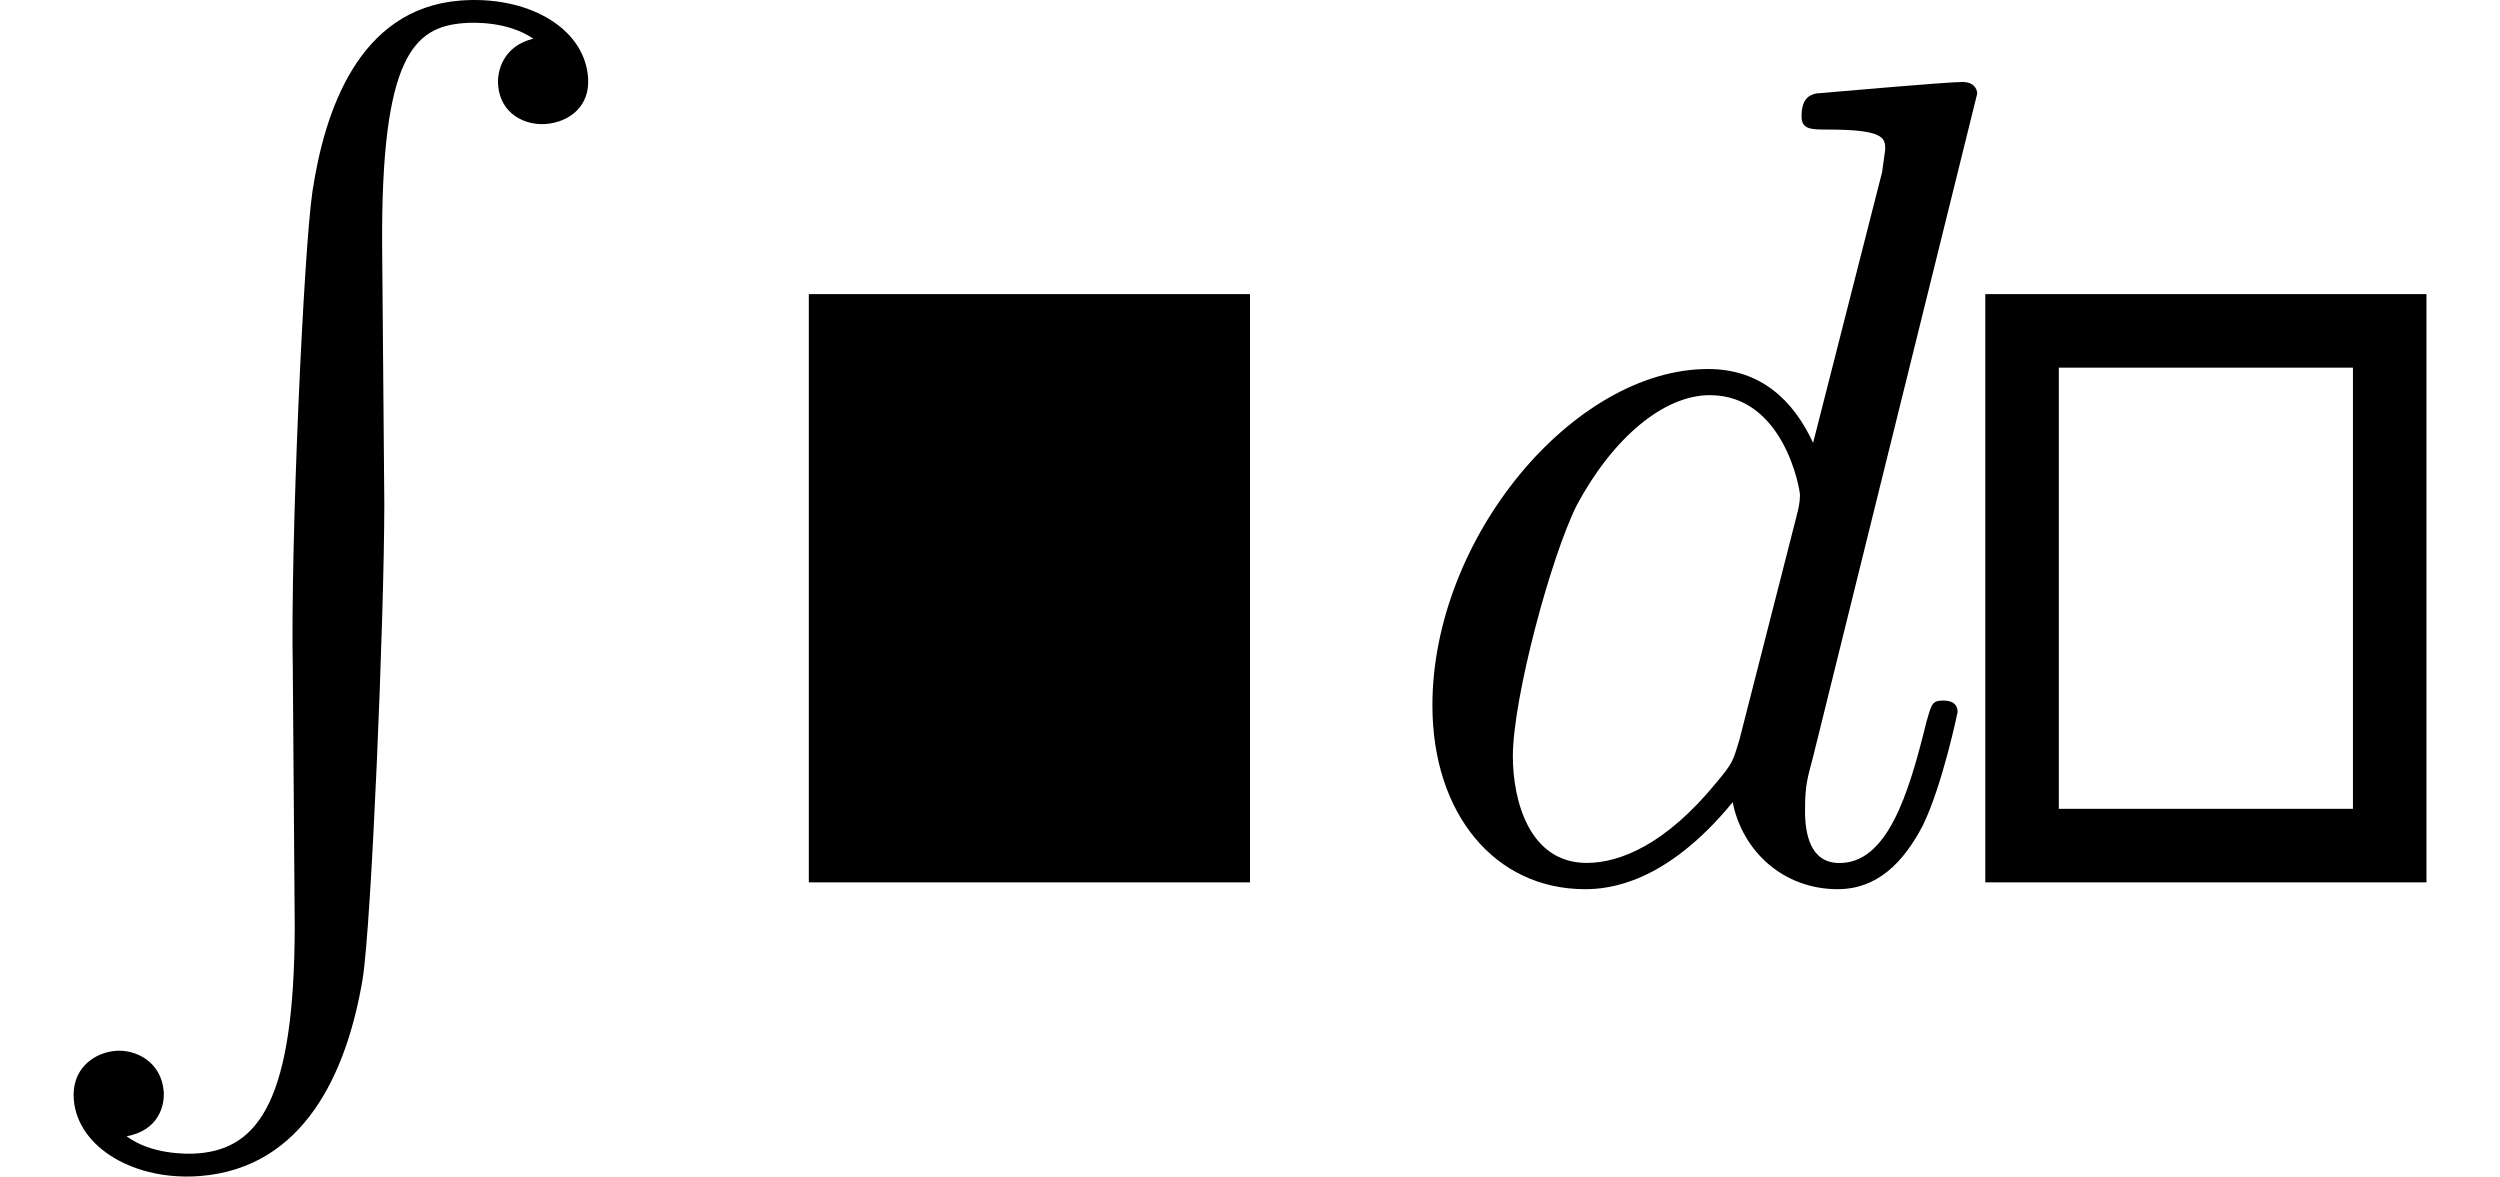
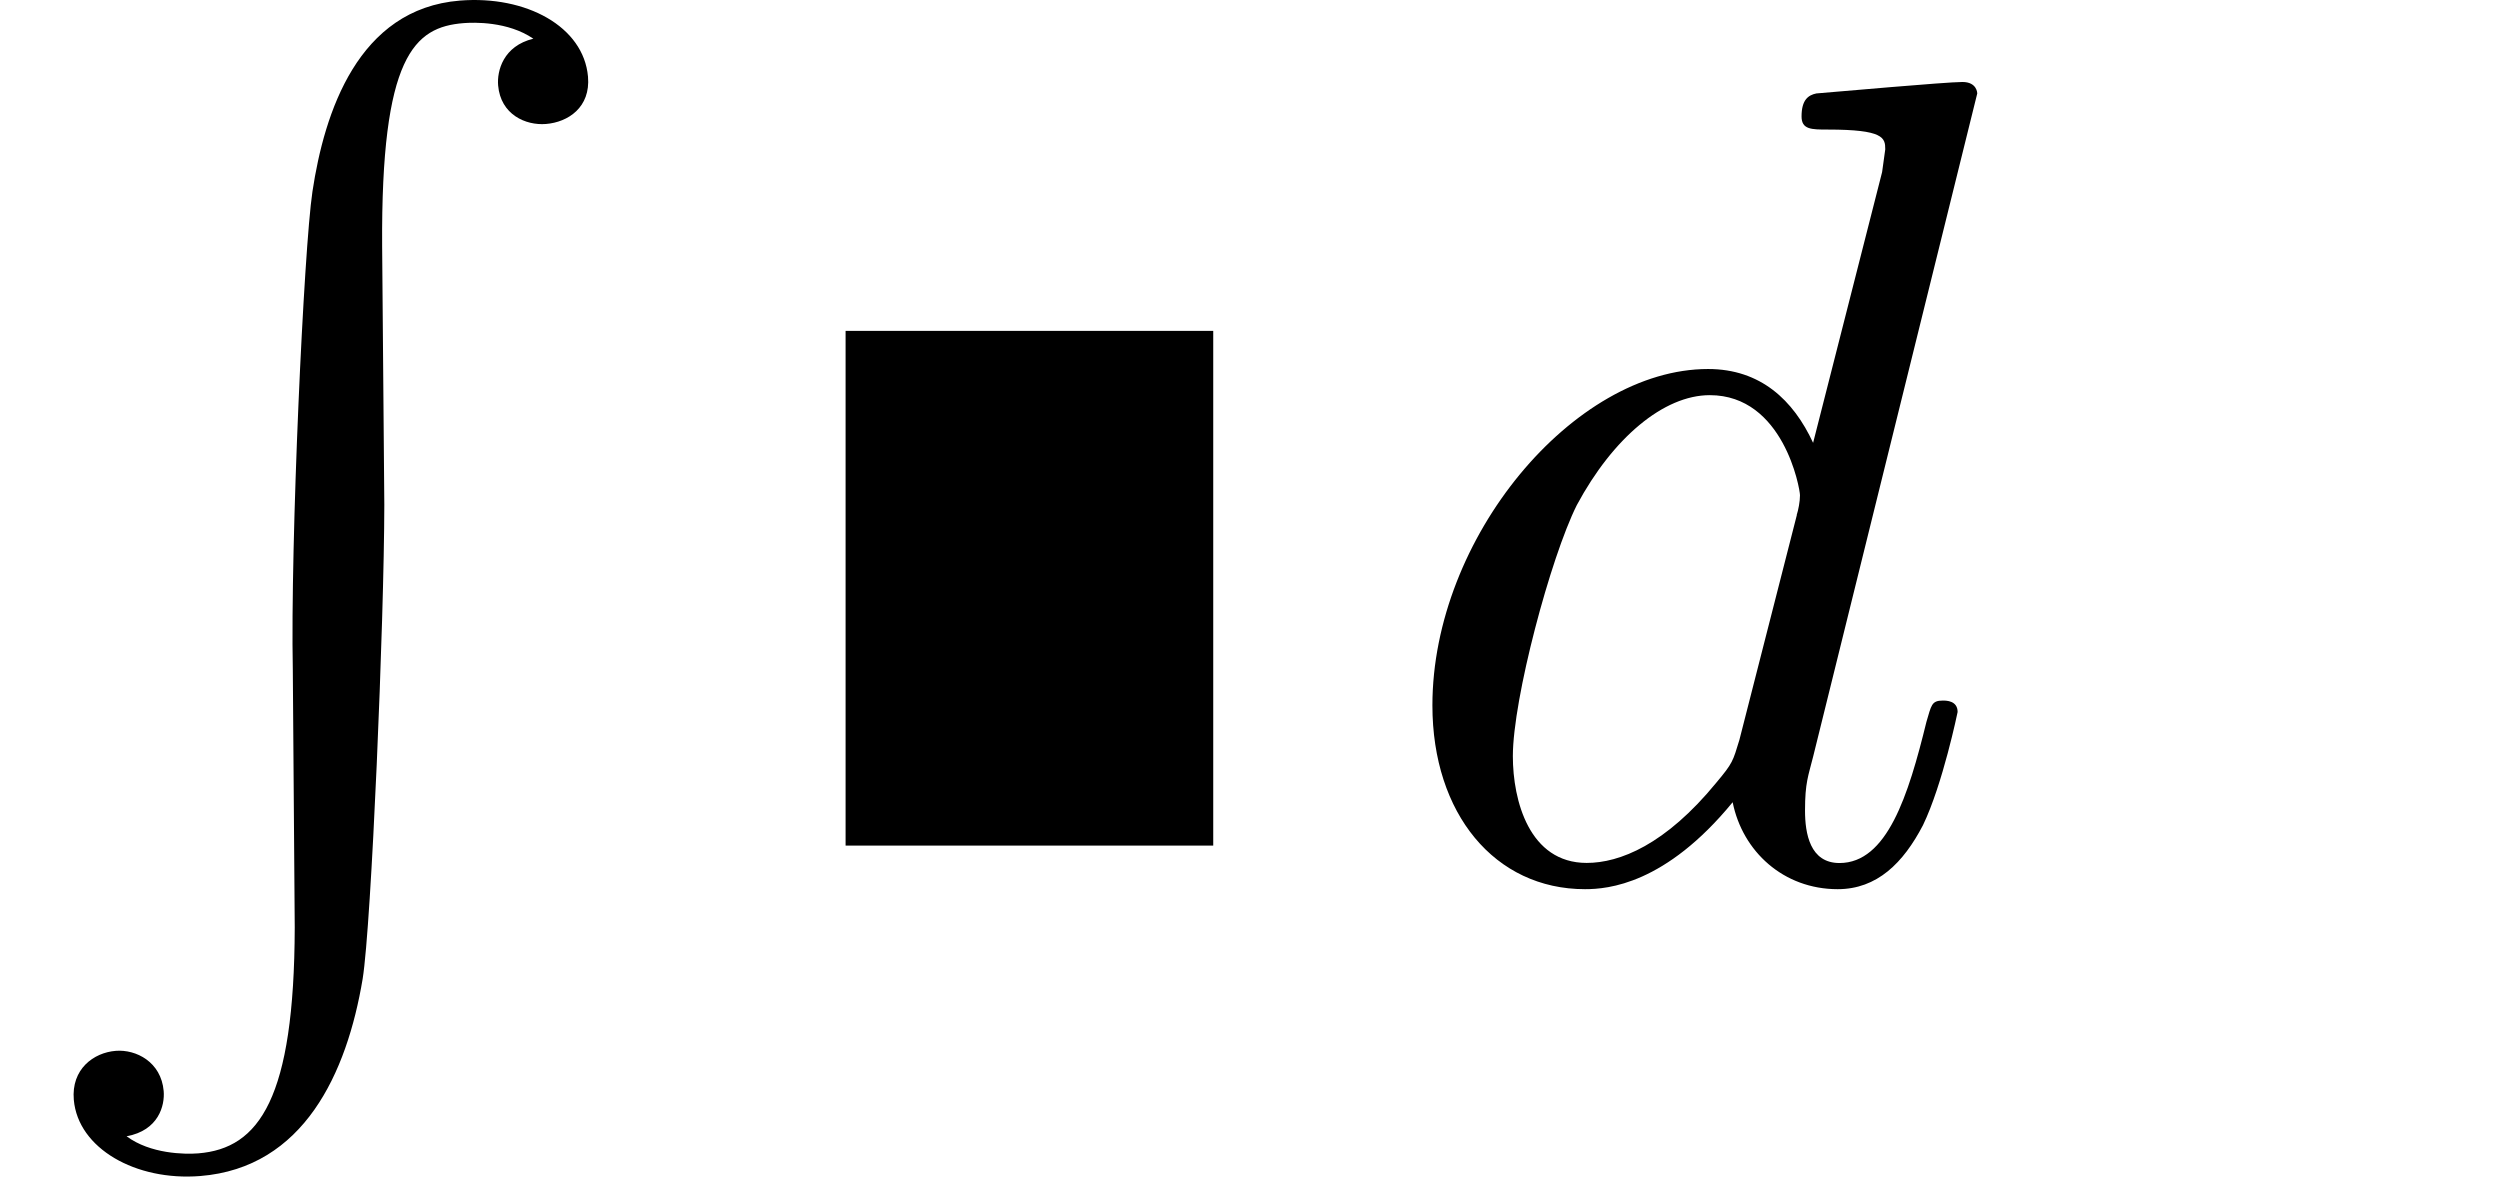
<svg xmlns="http://www.w3.org/2000/svg" width="34" height="16" viewBox="0 0 34 16" version="1.1" id="svg17">
  <defs id="defs10">
    <g id="g8">
      <symbol overflow="visible" id="glyph0-0">
        <path style="stroke:none" d="" id="path2" />
      </symbol>
      <symbol overflow="visible" id="glyph0-1">
        <path style="stroke:none" d="m 4.891,-7.547 c 0,-0.219 0,-0.438 -0.234,-0.438 -0.25,0 -0.25,0.25 -0.25,0.438 v 7.062 h -3.312 c -0.188,0 -0.438,0 -0.438,0.25 C 0.656,0 0.906,0 1.094,0 h 7.125 c 0.203,0 0.422,0 0.422,-0.234 0,-0.25 -0.219,-0.25 -0.422,-0.25 H 4.891 Z m 0,0" id="path5" />
      </symbol>
    </g>
  </defs>
  <g id="surface1">
    <g style="fill:#000000;fill-opacity:1" id="g14">
-       <rect style="fill:#000000;fill-opacity:0;stroke:#000000;stroke-width:1;stroke-linejoin:miter;stroke-dasharray:none;stroke-opacity:1" id="rect383-7-9" width="5" height="7" x="27.5" y="4.5" />
-       <rect style="fill:#000000;fill-opacity:1;stroke:#000000;stroke-width:1;stroke-linejoin:miter;stroke-dasharray:none;stroke-opacity:1" id="rect383-7-9-2" width="5" height="7" x="11.5" y="4.5" />
-       <g fill="#000000" fill-opacity="1" id="g941" transform="matrix(1.450425,0,0,1.444288,-183.2764,-191.3392)">
+       <rect style="fill-opacity:0;stroke-width:1;stroke-linejoin:miter;stroke-dasharray:none;stroke-opacity:1" id="rect383-7-9" width="5" height="7" x="27.5" y="4.5" />
+       <rect style="fill-opacity:1;stroke-width:1;stroke-linejoin:miter;stroke-dasharray:none;stroke-opacity:1" id="rect383-7-9-2" width="5" height="7" x="11.5" y="4.5" />
+       <g fill-opacity="1" id="g941" transform="matrix(1.450425,0,0,1.444288,-183.2764,-191.3392)">
        <g id="use939" transform="matrix(1.019328,-0.08188794,0.08492587,0.9745652,125.6081,132.8924)">
          <path d="M 6.078,0.828 C 6.078,0.344 5.578,0 4.969,0 c -0.938,0 -1.328,0.969 -1.5,1.719 -0.125,0.547 -0.484,3.359 -0.562,4.578 l -0.188,2.469 c -0.141,1.641 -0.5,2.094 -1.062,2.094 -0.125,0 -0.438,-0.031 -0.641,-0.219 0.297,-0.031 0.375,-0.266 0.375,-0.406 0,-0.281 -0.219,-0.422 -0.406,-0.422 -0.203,0 -0.422,0.141 -0.422,0.438 0,0.469 0.5,0.828 1.094,0.828 0.953,0 1.422,-0.875 1.641,-1.766 C 3.422,8.797 3.781,5.891 3.875,4.781 L 4.062,2.297 C 4.203,0.469 4.531,0.219 4.984,0.219 c 0.094,0 0.406,0.016 0.625,0.203 C 5.328,0.469 5.25,0.703 5.25,0.844 5.25,1.125 5.469,1.25 5.656,1.25 5.859,1.25 6.078,1.125 6.078,0.828 Z m 0,0" id="path24811" />
        </g>
      </g>
-       <g fill="#000000" fill-opacity="1" id="g961" transform="matrix(1.428281,0,0,1.428281,-179.6602,-218.1332)">
+       <g fill-opacity="1" id="g961" transform="matrix(1.428281,0,0,1.428281,-179.6602,-218.1332)">
        <g id="use959" transform="translate(138.99,161.066)">
          <path d="m 5.438,-1.562 c 0,-0.109 -0.109,-0.109 -0.141,-0.109 -0.109,0 -0.109,0.047 -0.156,0.203 -0.172,0.703 -0.375,1.344 -0.828,1.344 -0.281,0 -0.328,-0.281 -0.328,-0.5 0,-0.266 0.031,-0.328 0.078,-0.516 l 1.562,-6.312 c 0,0 0,-0.109 -0.141,-0.109 -0.156,0 -1.203,0.094 -1.391,0.109 -0.078,0.016 -0.141,0.062 -0.141,0.219 0,0.125 0.094,0.125 0.25,0.125 0.531,0 0.547,0.078 0.547,0.188 L 4.719,-6.703 4.062,-4.125 c -0.188,-0.406 -0.5,-0.703 -1,-0.703 -1.281,0 -2.625,1.609 -2.625,3.203 0,1.031 0.594,1.75 1.453,1.75 0.219,0 0.766,-0.047 1.406,-0.828 0.094,0.469 0.484,0.828 1,0.828 0.375,0 0.625,-0.25 0.812,-0.609 C 5.297,-0.875 5.438,-1.562 5.438,-1.562 Z m -1.531,-1.875 -0.547,2.141 c -0.062,0.203 -0.062,0.219 -0.219,0.406 C 2.656,-0.297 2.219,-0.125 1.906,-0.125 c -0.547,0 -0.703,-0.594 -0.703,-1.016 0,-0.547 0.359,-1.891 0.609,-2.391 0.344,-0.641 0.828,-1.047 1.266,-1.047 0.703,0 0.859,0.891 0.859,0.953 0,0.062 -0.016,0.141 -0.031,0.188 z m 0,0" id="path28620" />
        </g>
      </g>
    </g>
  </g>
</svg>
